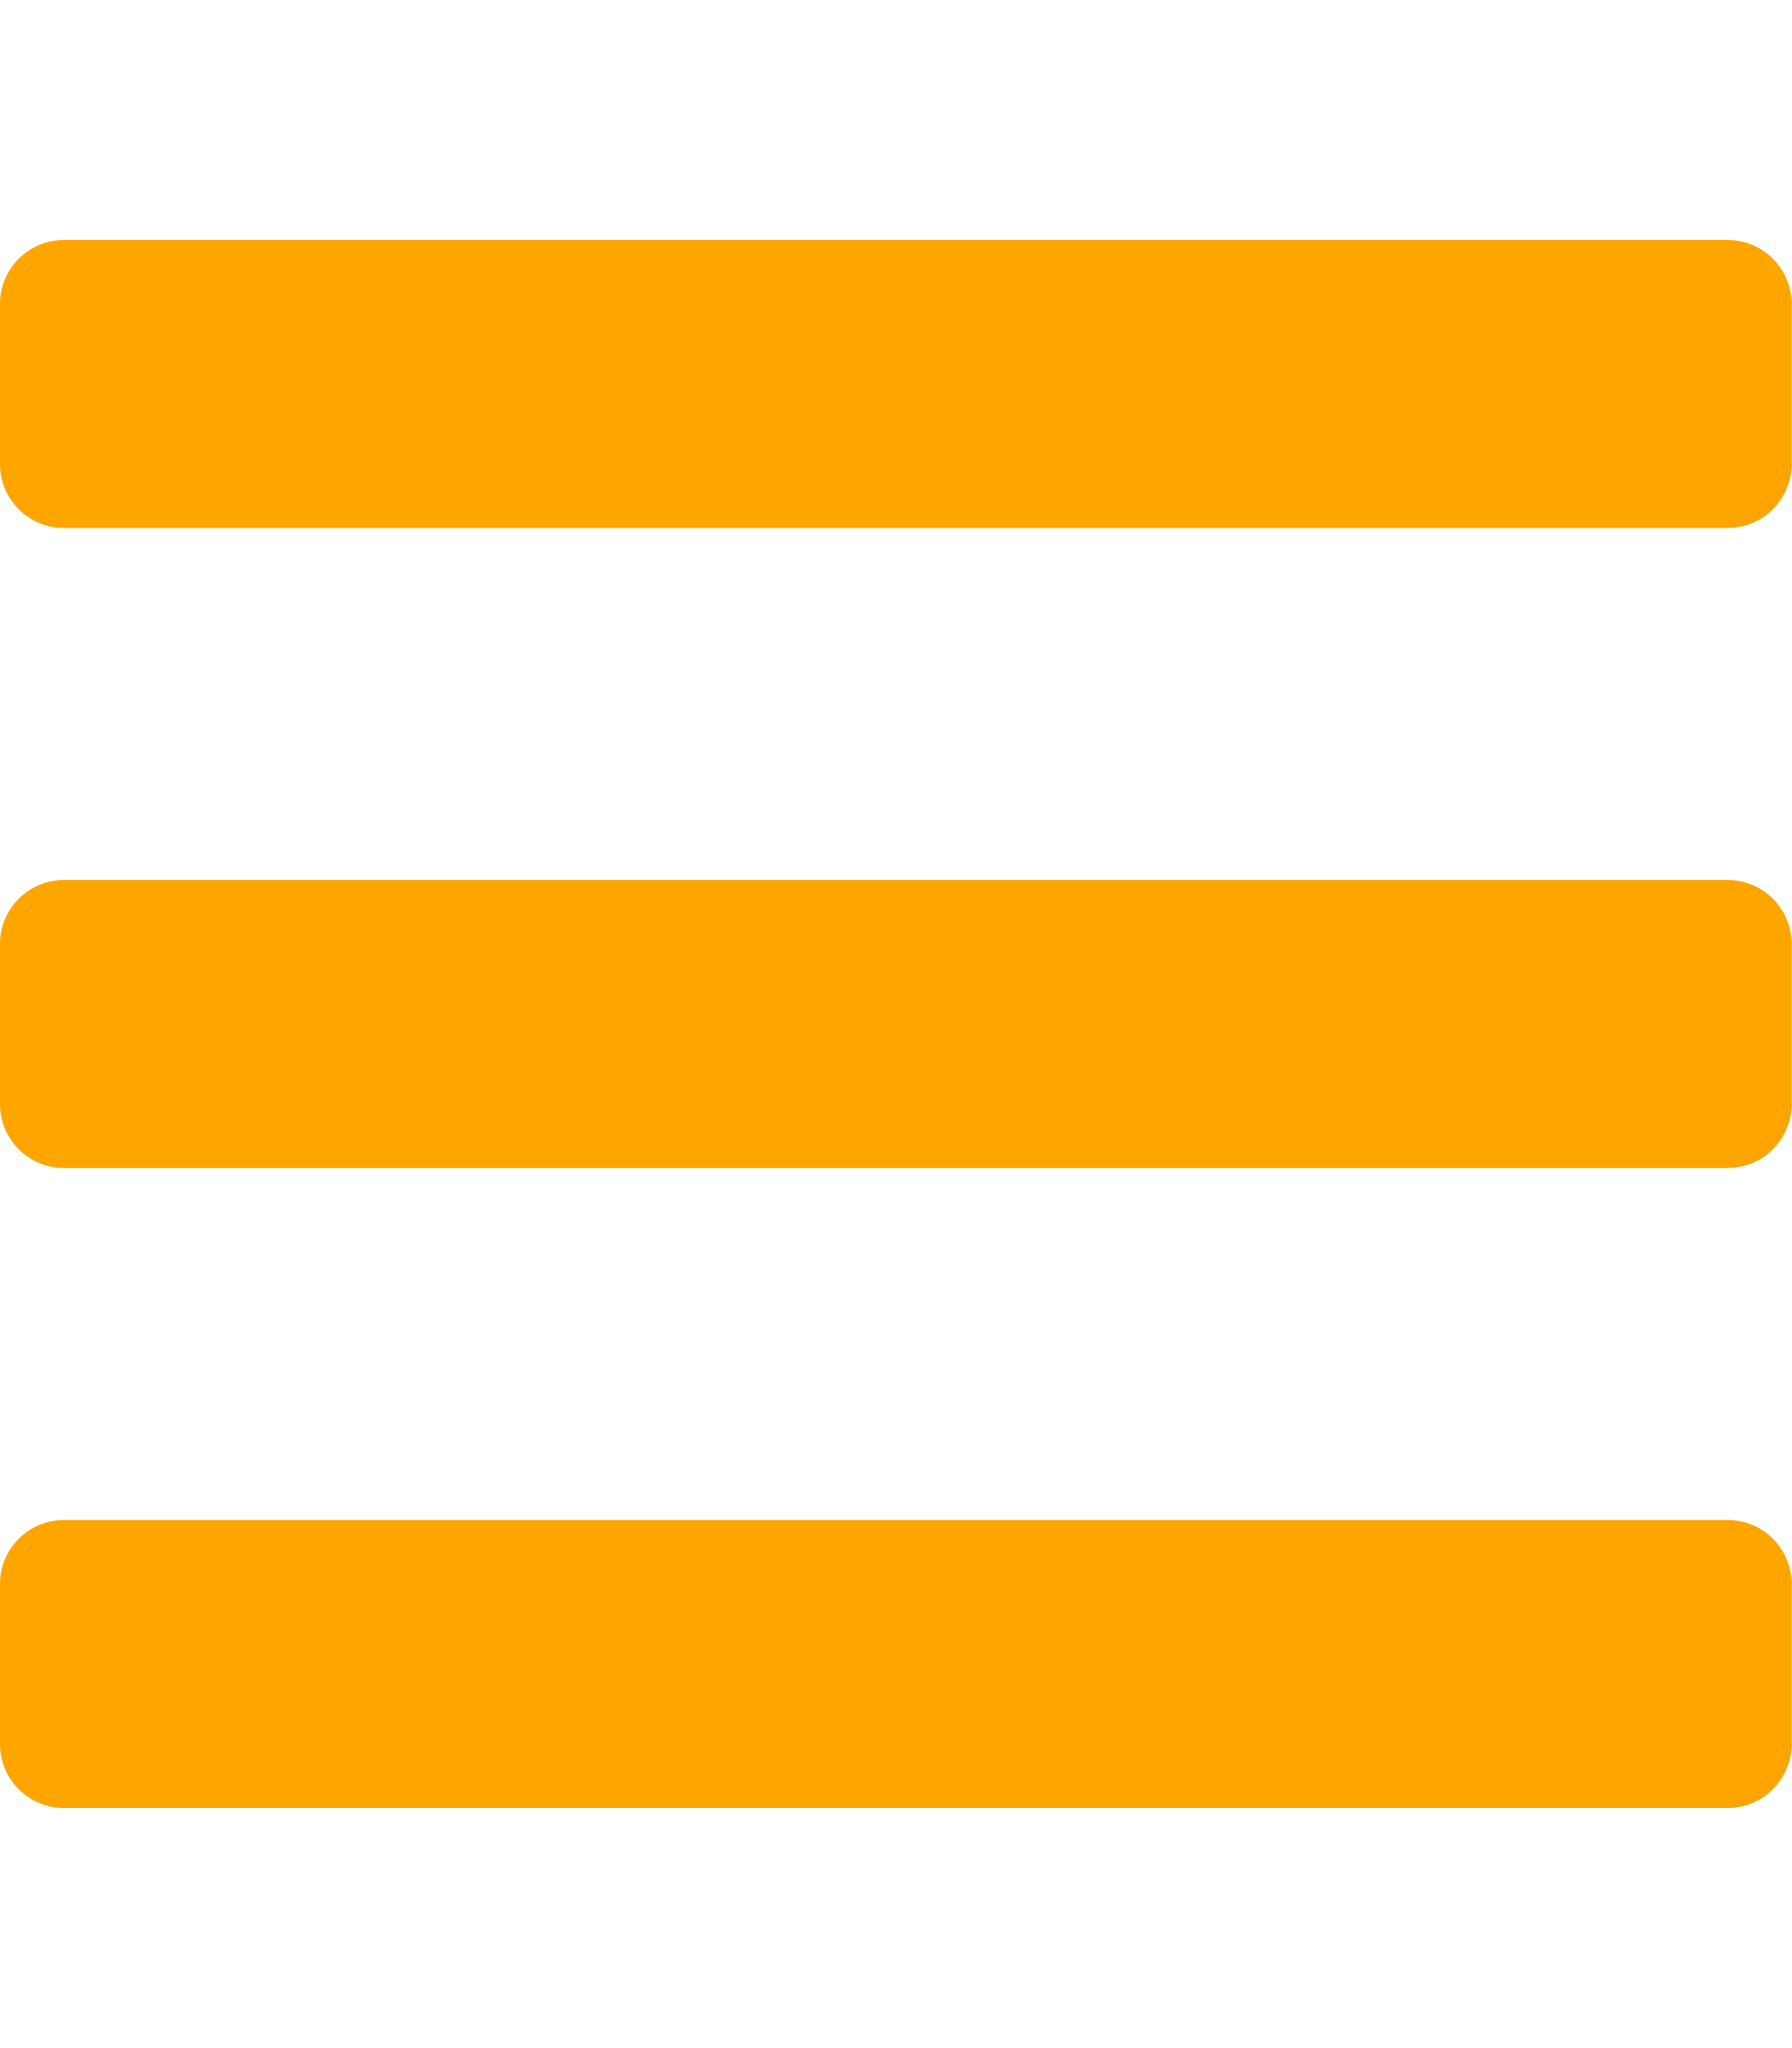
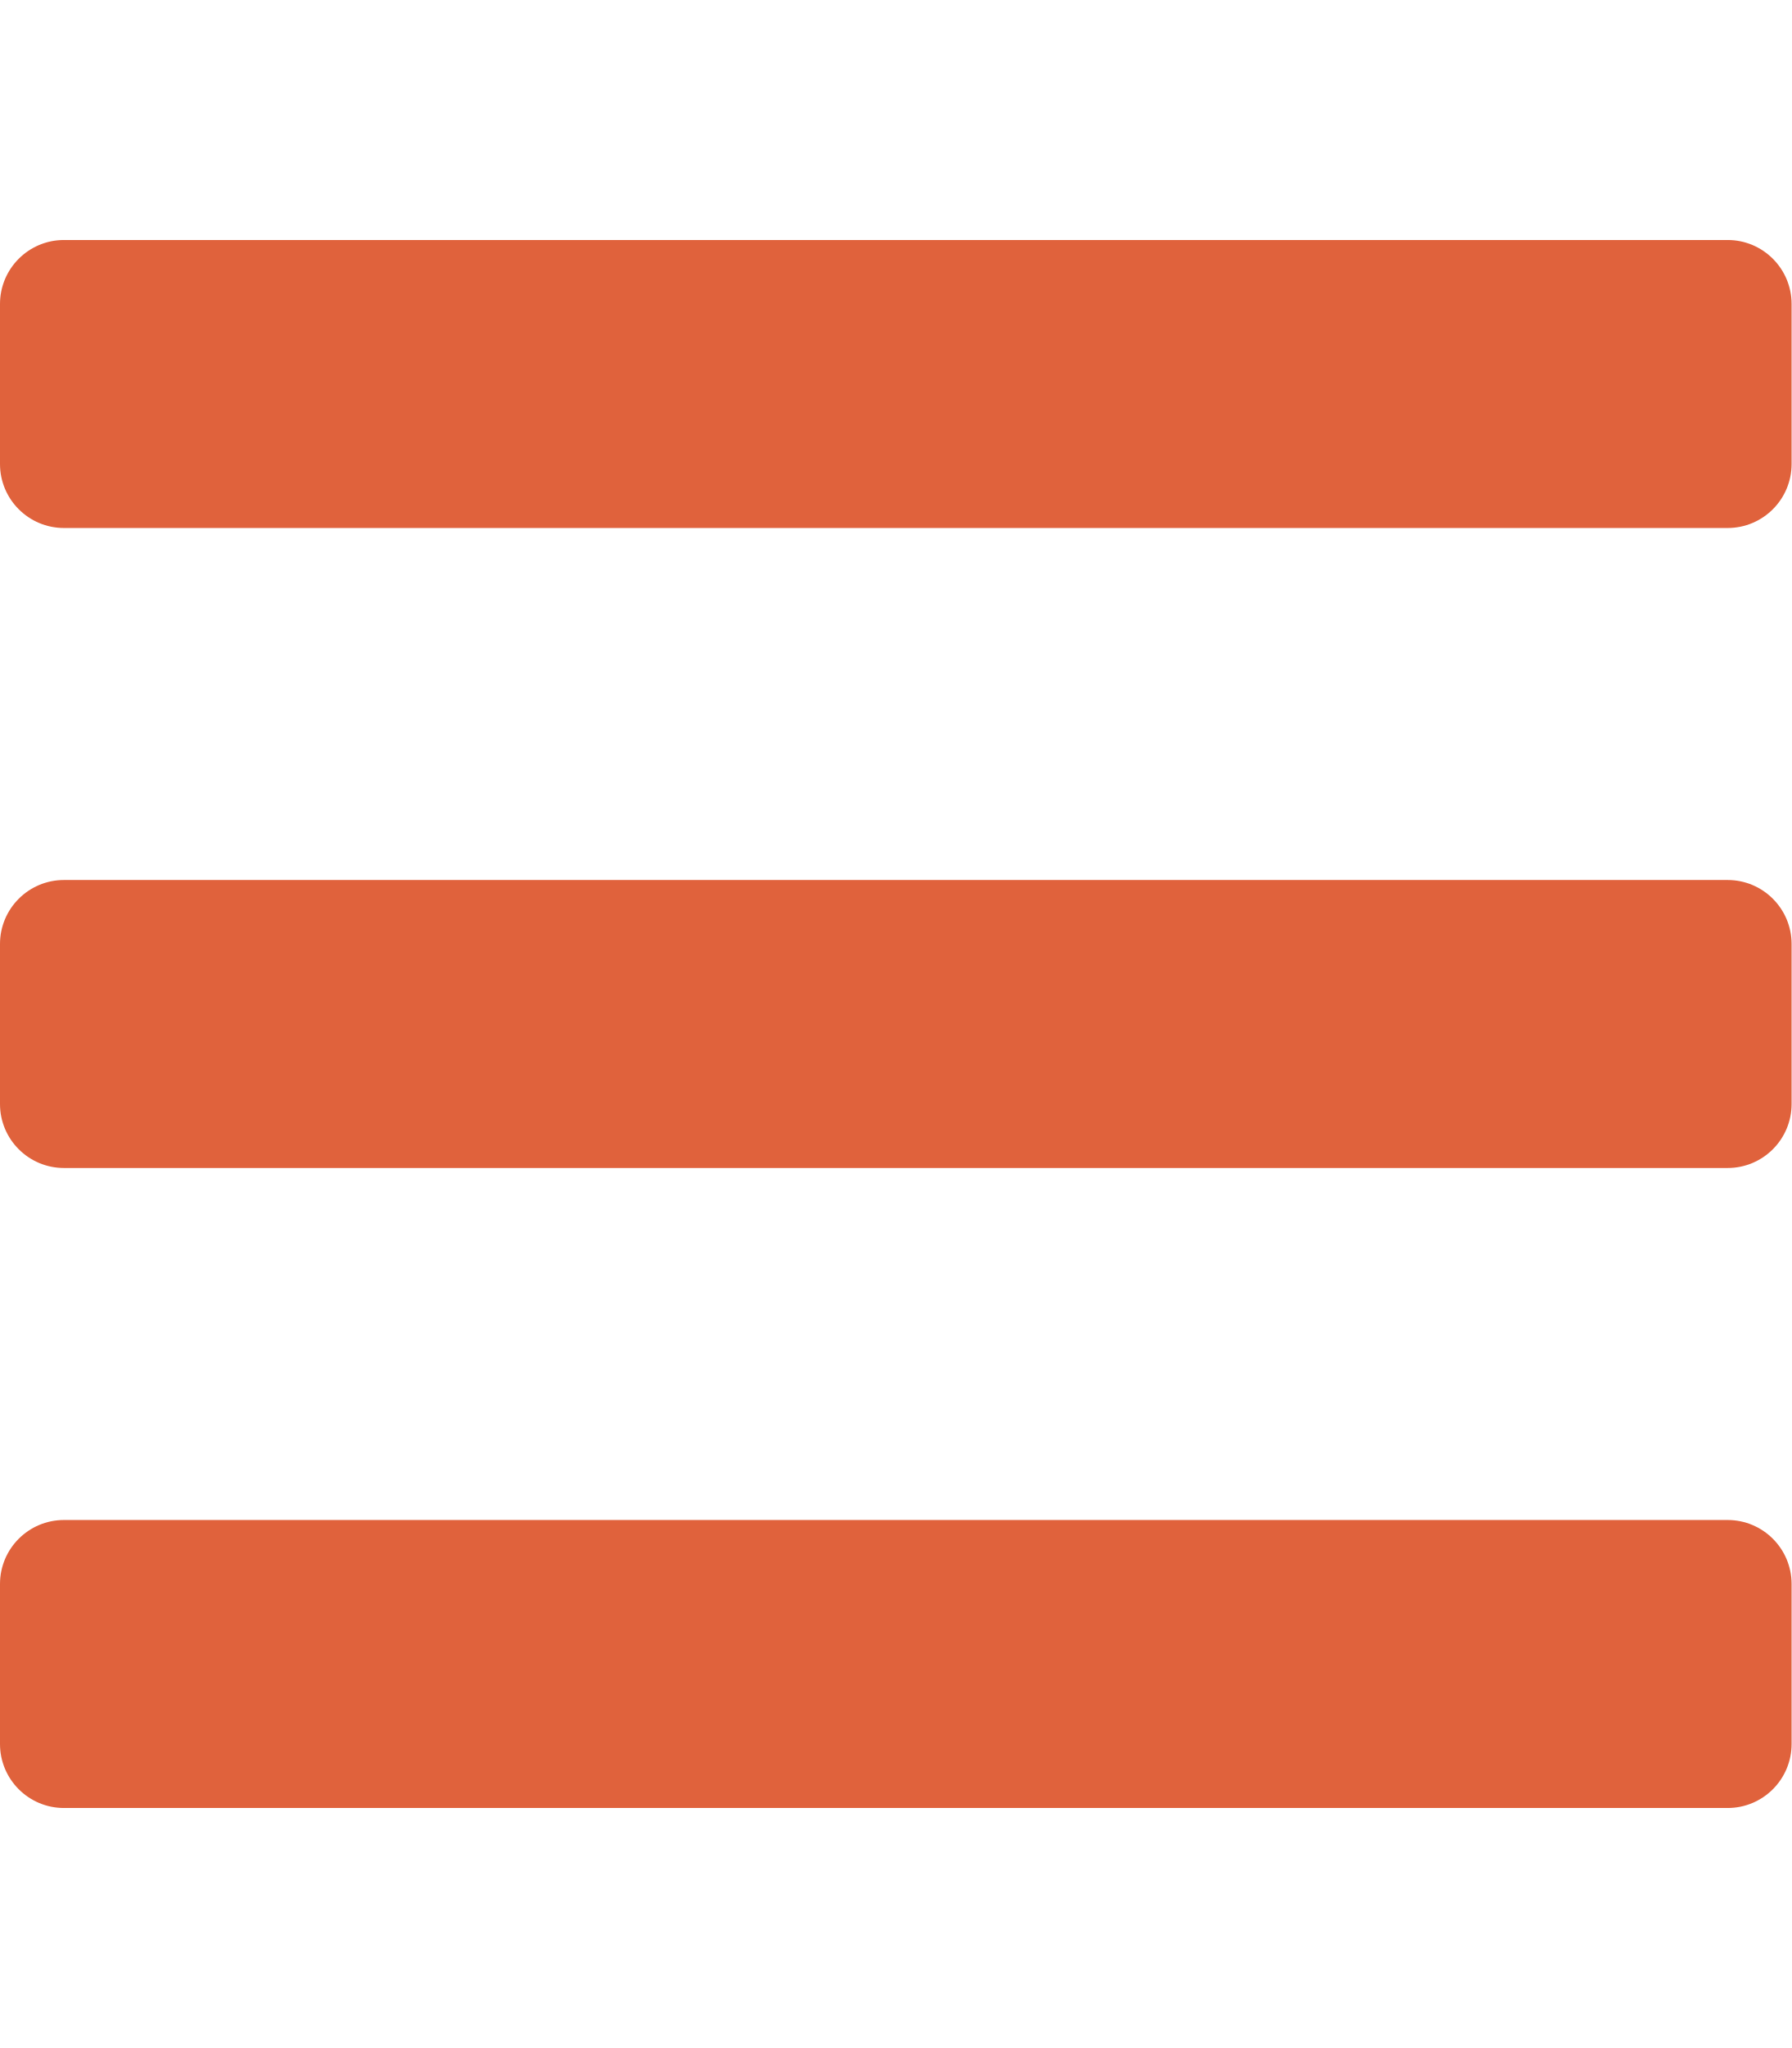
<svg xmlns="http://www.w3.org/2000/svg" aria-hidden="true" focusable="false" data-prefix="fas" data-icon="bars" class="svg-inline--fa fa-bars fa-w-14" role="img" viewBox="0 0 448 512">
-   <path fill="#ffa500" d="M16 132h416c8.837 0 16-7.163 16-16V76c0-8.837-7.163-16-16-16H16C7.163 60 0 67.163 0 76v40c0 8.837 7.163 16 16 16zm0 160h416c8.837 0 16-7.163 16-16v-40c0-8.837-7.163-16-16-16H16c-8.837 0-16 7.163-16 16v40c0 8.837 7.163 16 16 16zm0 160h416c8.837 0 16-7.163 16-16v-40c0-8.837-7.163-16-16-16H16c-8.837 0-16 7.163-16 16v40c0 8.837 7.163 16 16 16z" />
+   <path fill="#e0623c" d="M16 132h416c8.837 0 16-7.163 16-16V76c0-8.837-7.163-16-16-16H16C7.163 60 0 67.163 0 76v40c0 8.837 7.163 16 16 16zm0 160h416c8.837 0 16-7.163 16-16v-40c0-8.837-7.163-16-16-16H16c-8.837 0-16 7.163-16 16v40c0 8.837 7.163 16 16 16zm0 160h416c8.837 0 16-7.163 16-16v-40c0-8.837-7.163-16-16-16H16c-8.837 0-16 7.163-16 16v40c0 8.837 7.163 16 16 16z" />
</svg>
